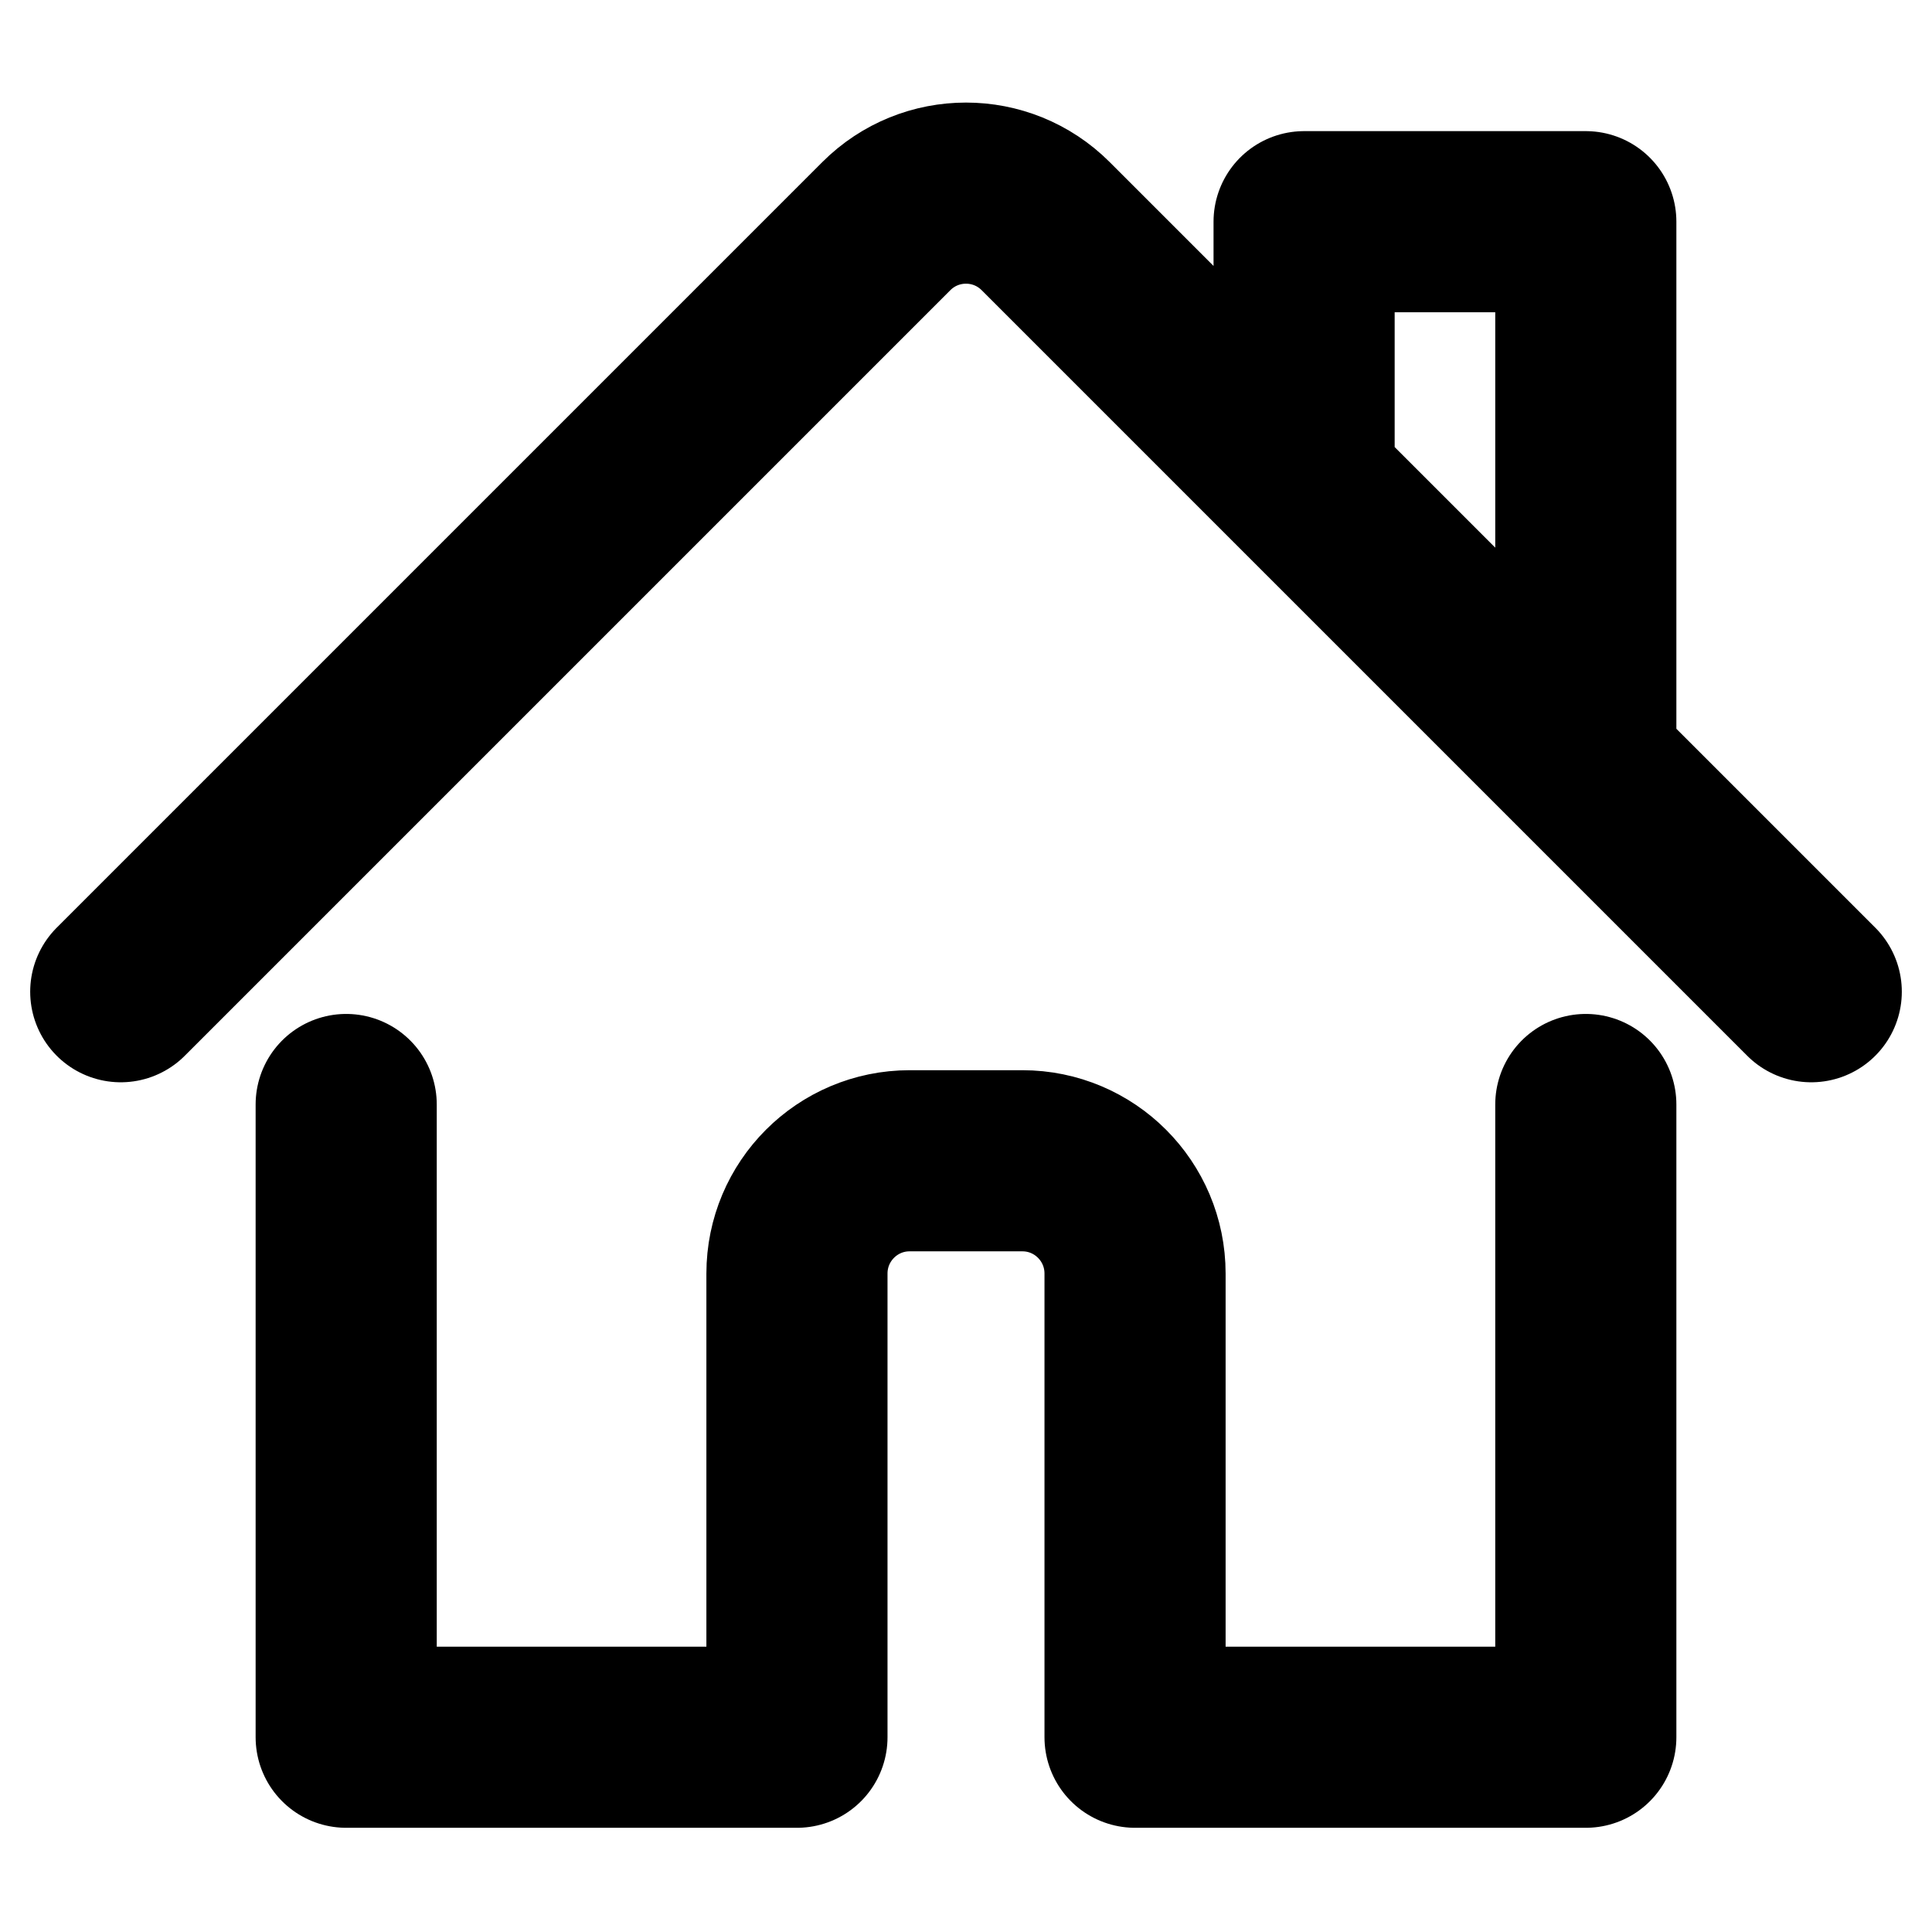
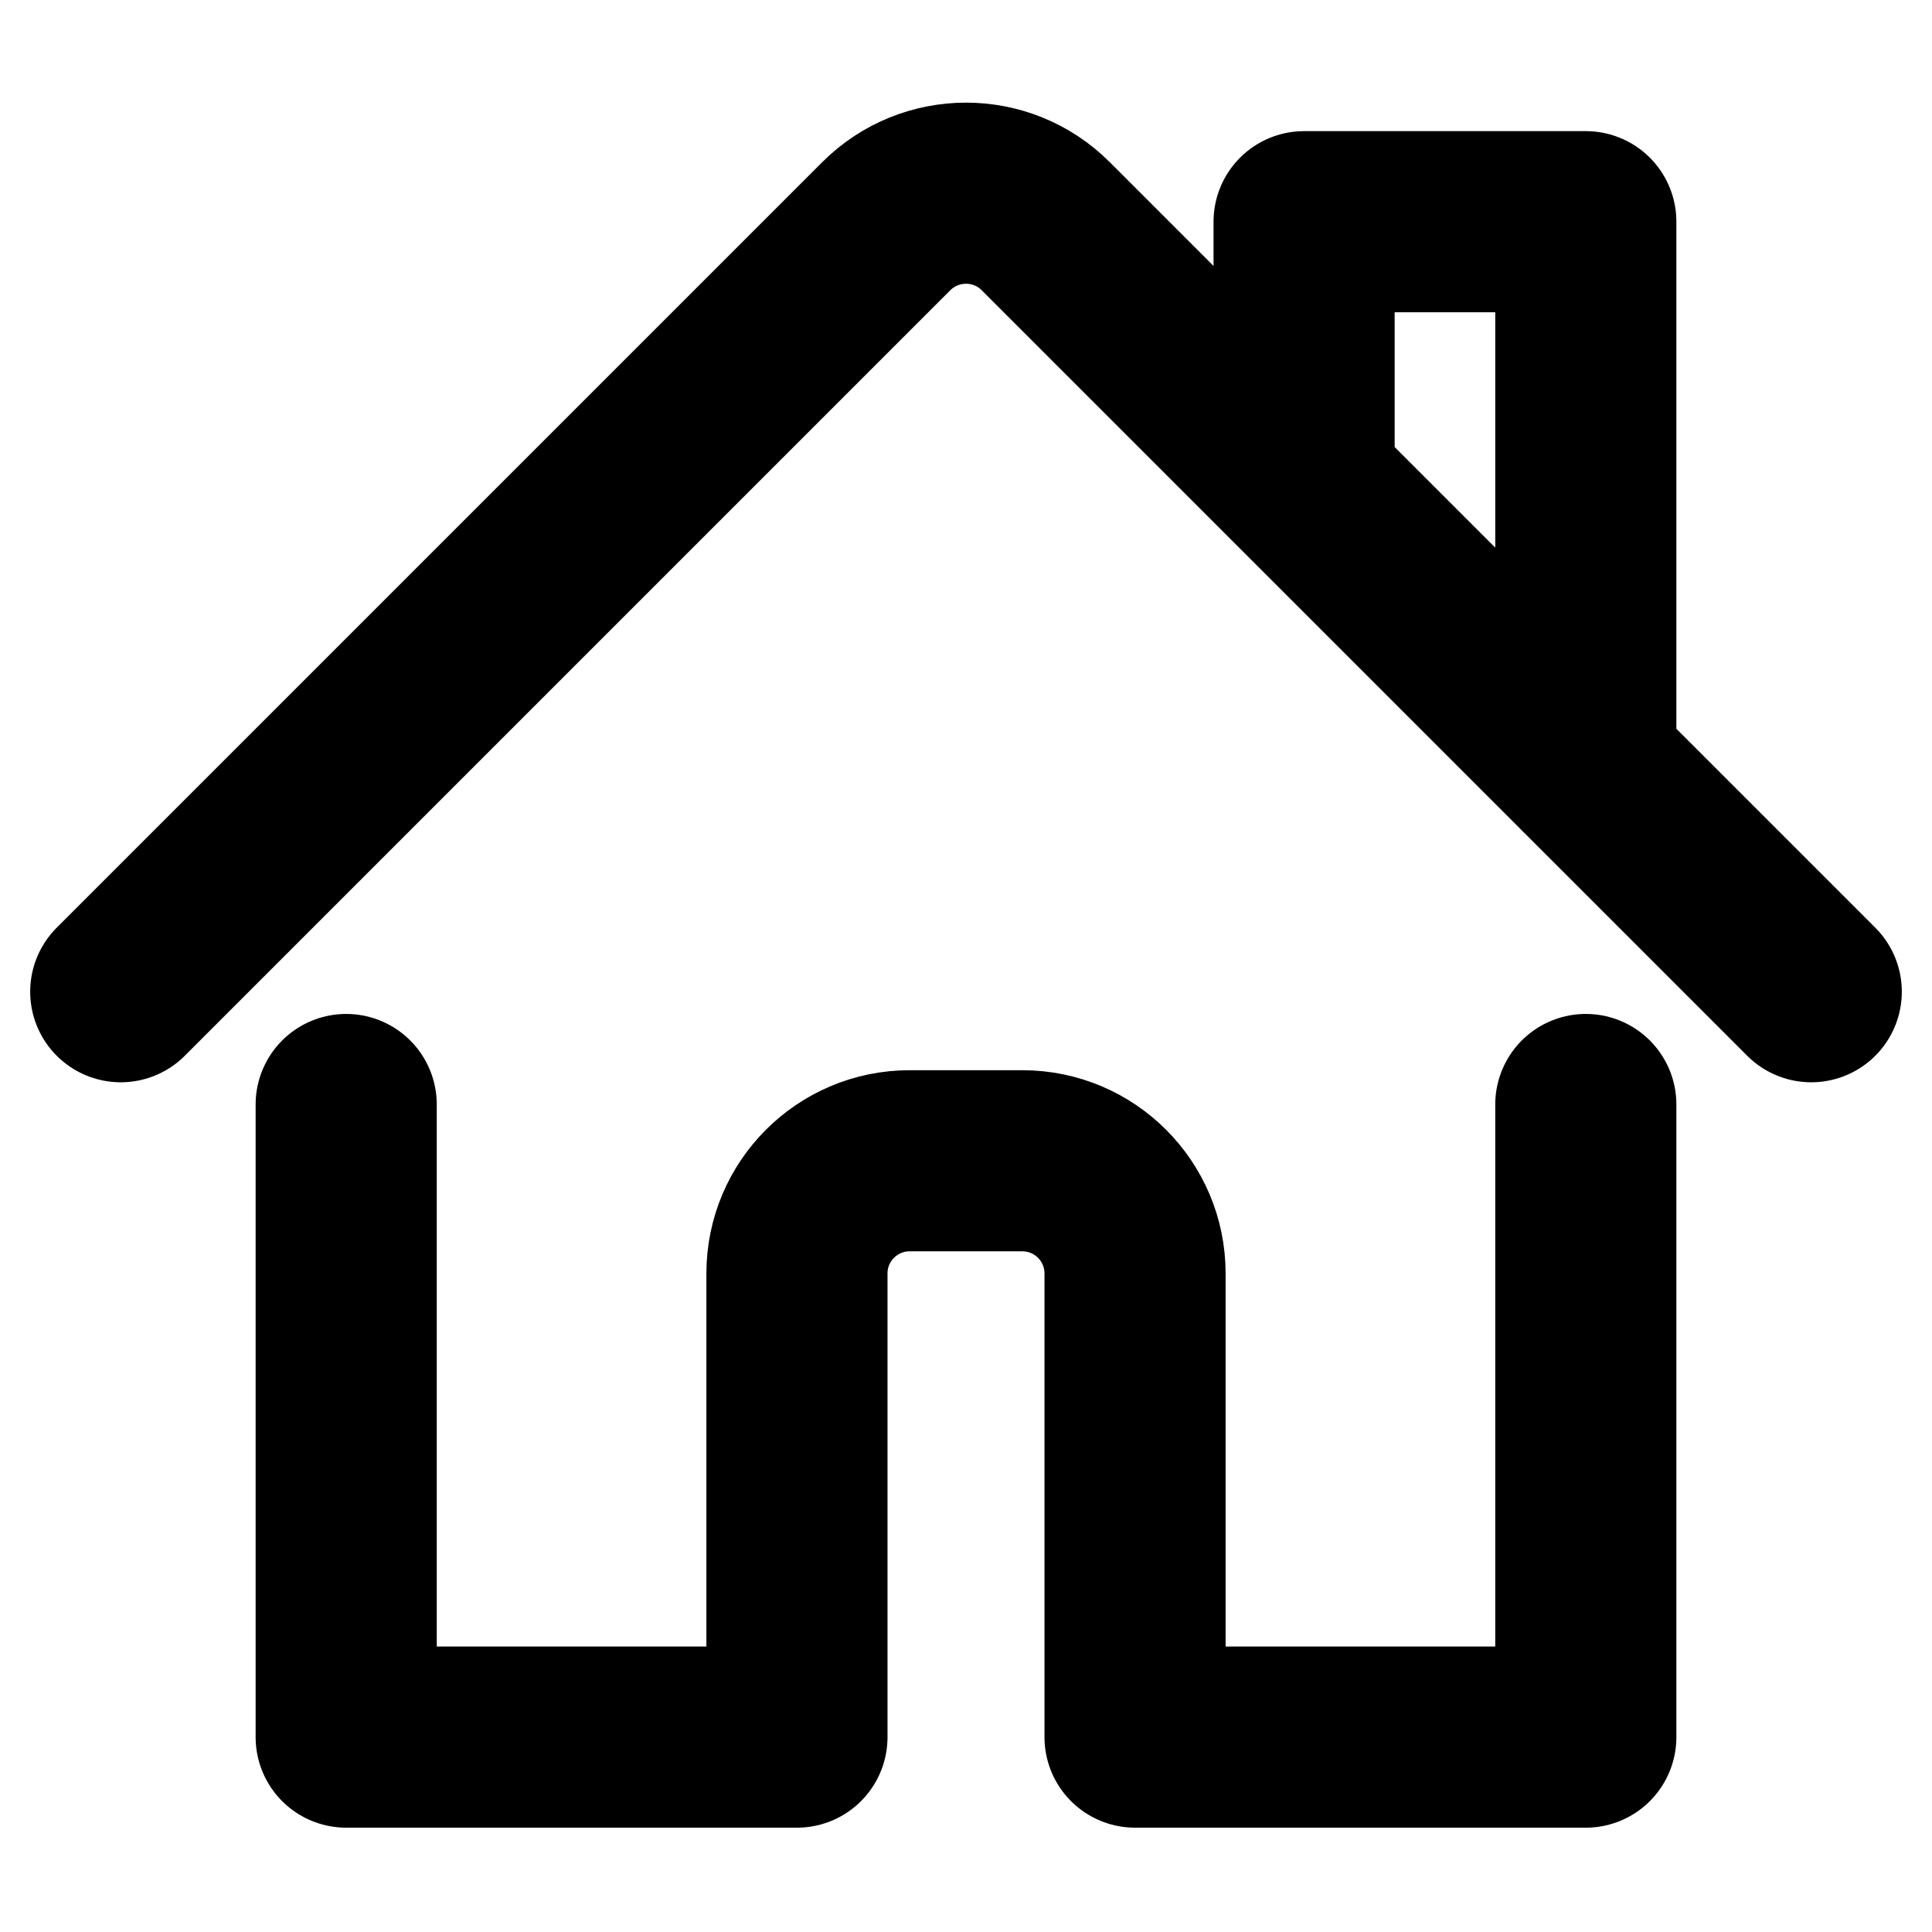
<svg xmlns="http://www.w3.org/2000/svg" width="16" height="16" viewBox="0 0 16 16" fill="none">
-   <path d="M2.867 9.147v5.24H6.6v-3.84c0-.516.418-.934.933-.934h.934c.515 0 .933.418.933.934v3.84h3.733v-5.24M1 8.213l6.34-6.34a.933.933 0 011.32 0L15 8.213m-4.2-4.2V1.836h2.333v4.51" stroke="#000" stroke-width="1.5" stroke-linecap="round" stroke-linejoin="round" />
+   <path d="M2.867 9.147V14.386H6.6V10.546C6.6 10.031 7.018 9.613 7.533 9.613H8.467C8.982 9.613 9.4 10.031 9.4 10.546V14.386H13.133V9.147M1 8.213L7.34 1.873C7.705 1.509 8.296 1.509 8.66 1.873L15 8.213M10.8 4.013V1.836H13.133V6.347" stroke="black" stroke-width="1.5" stroke-linecap="round" stroke-linejoin="round" />
</svg>
